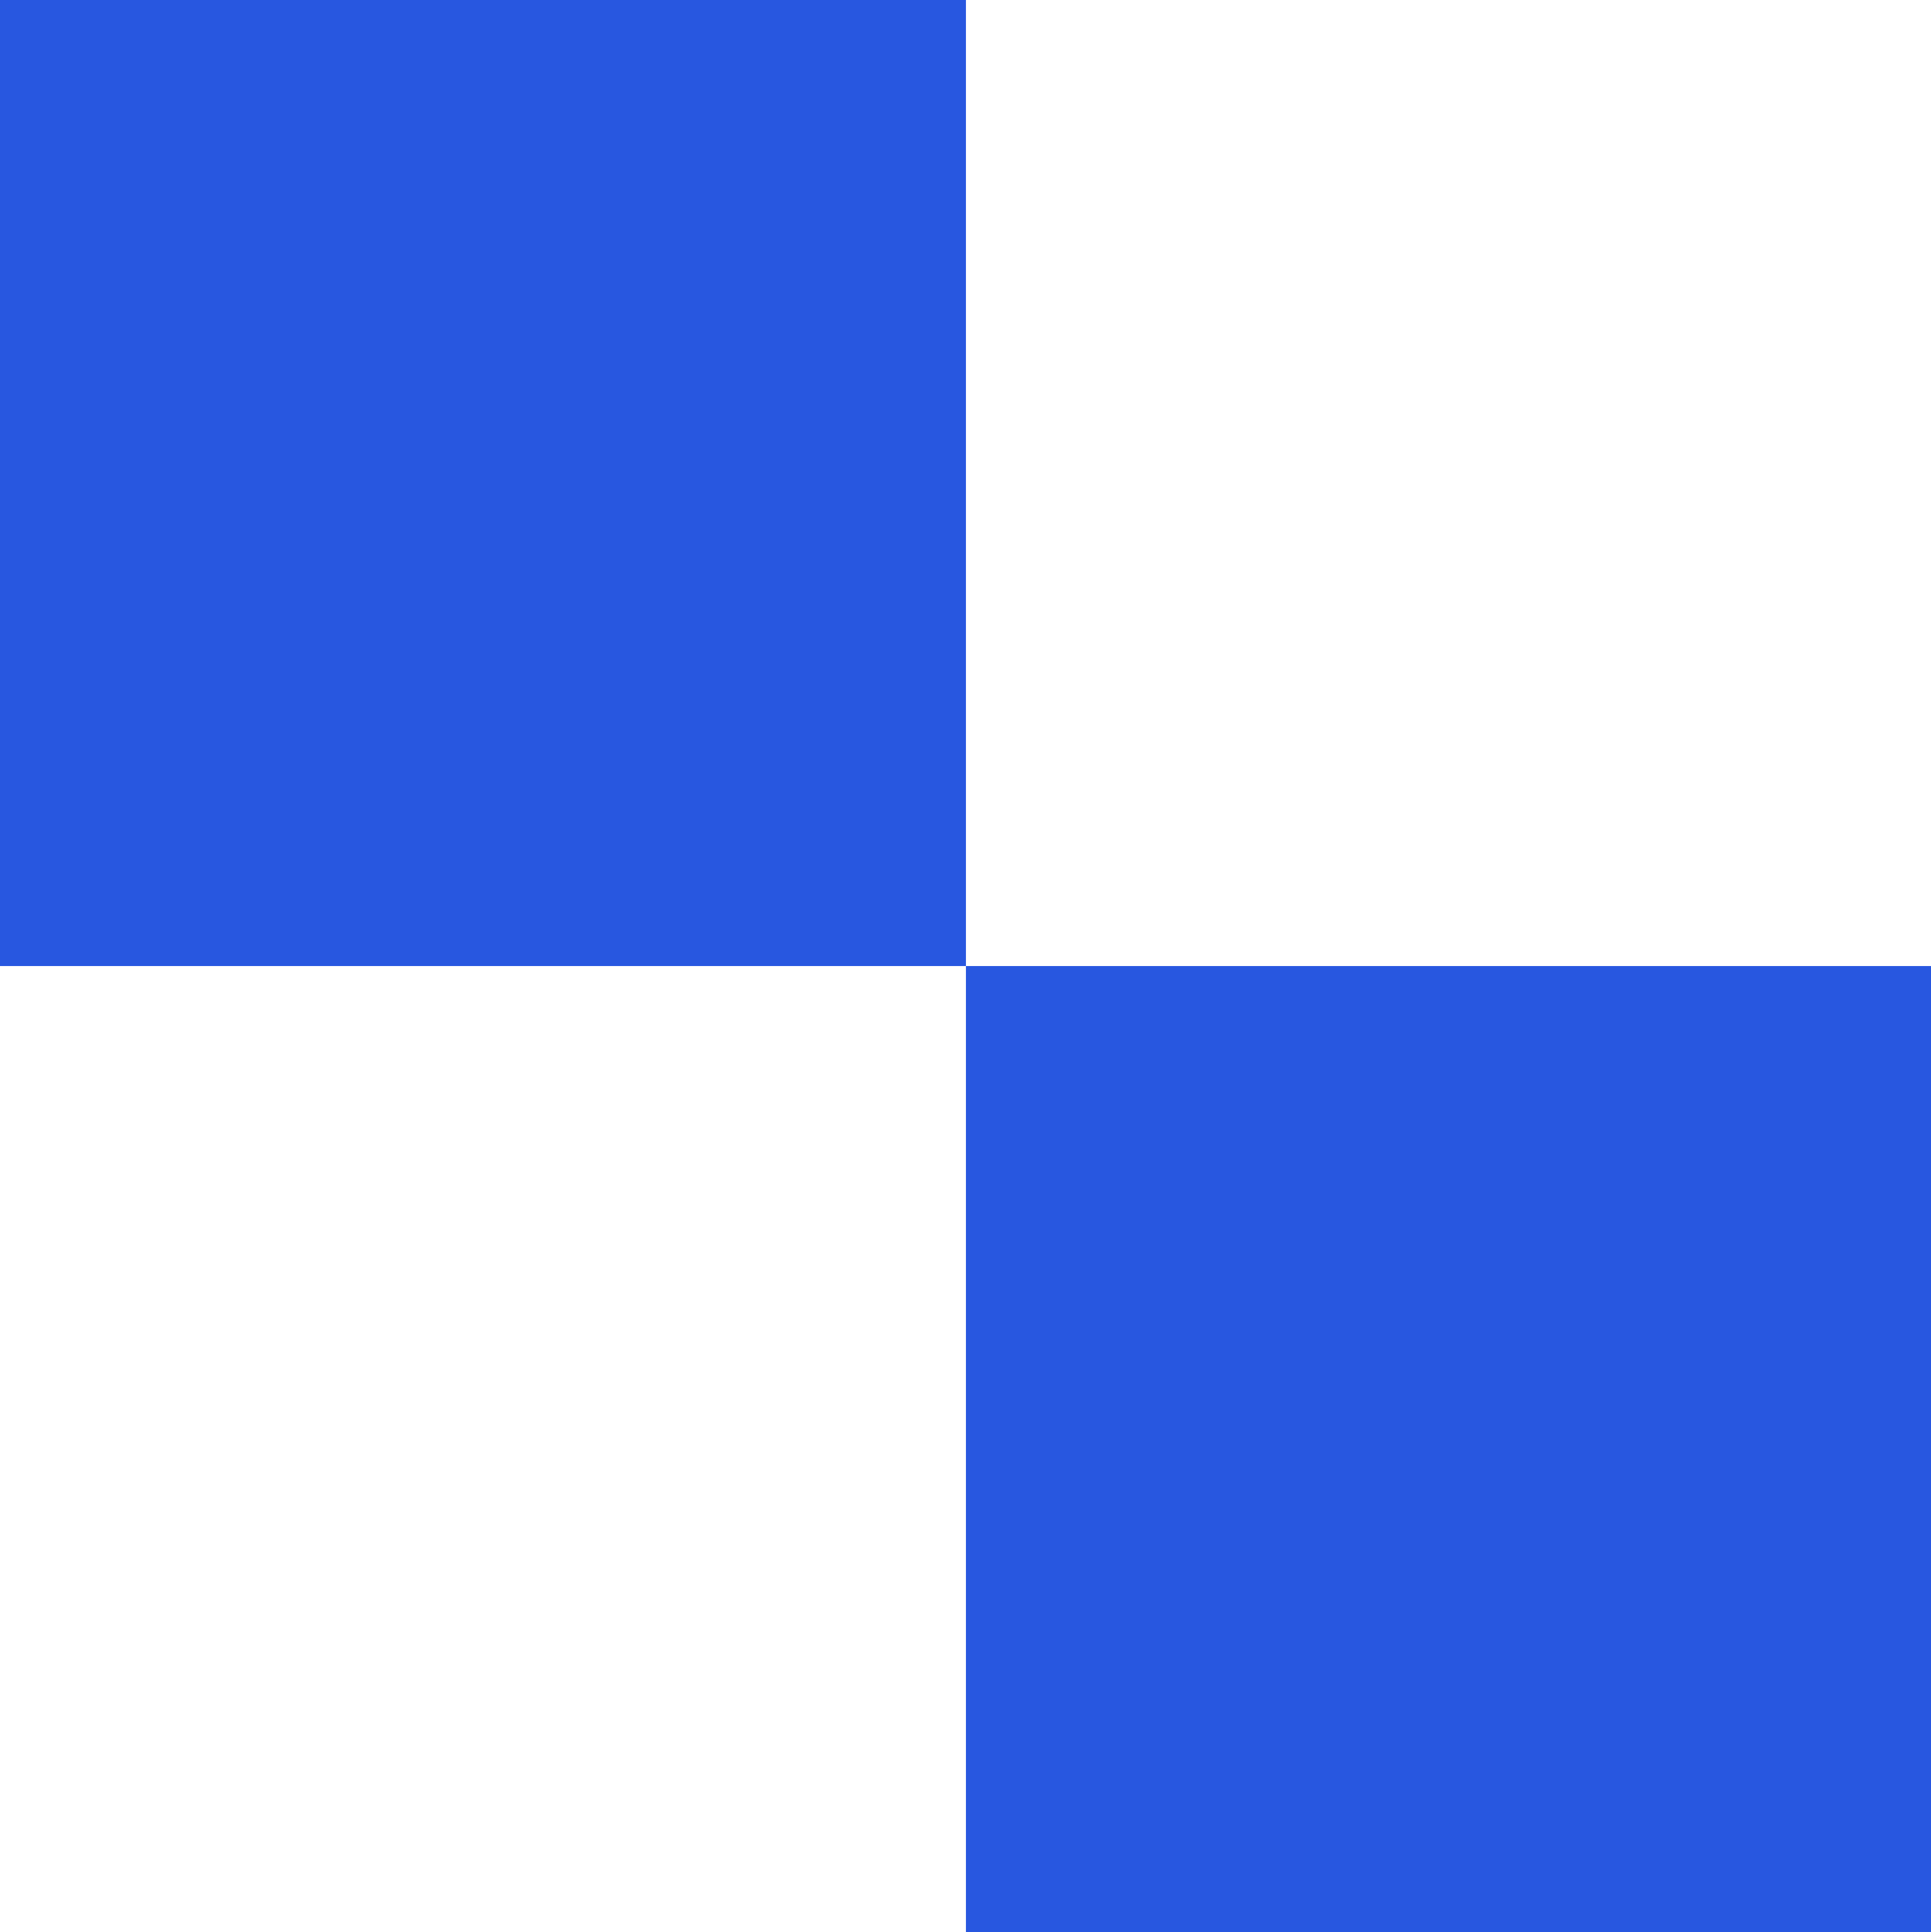
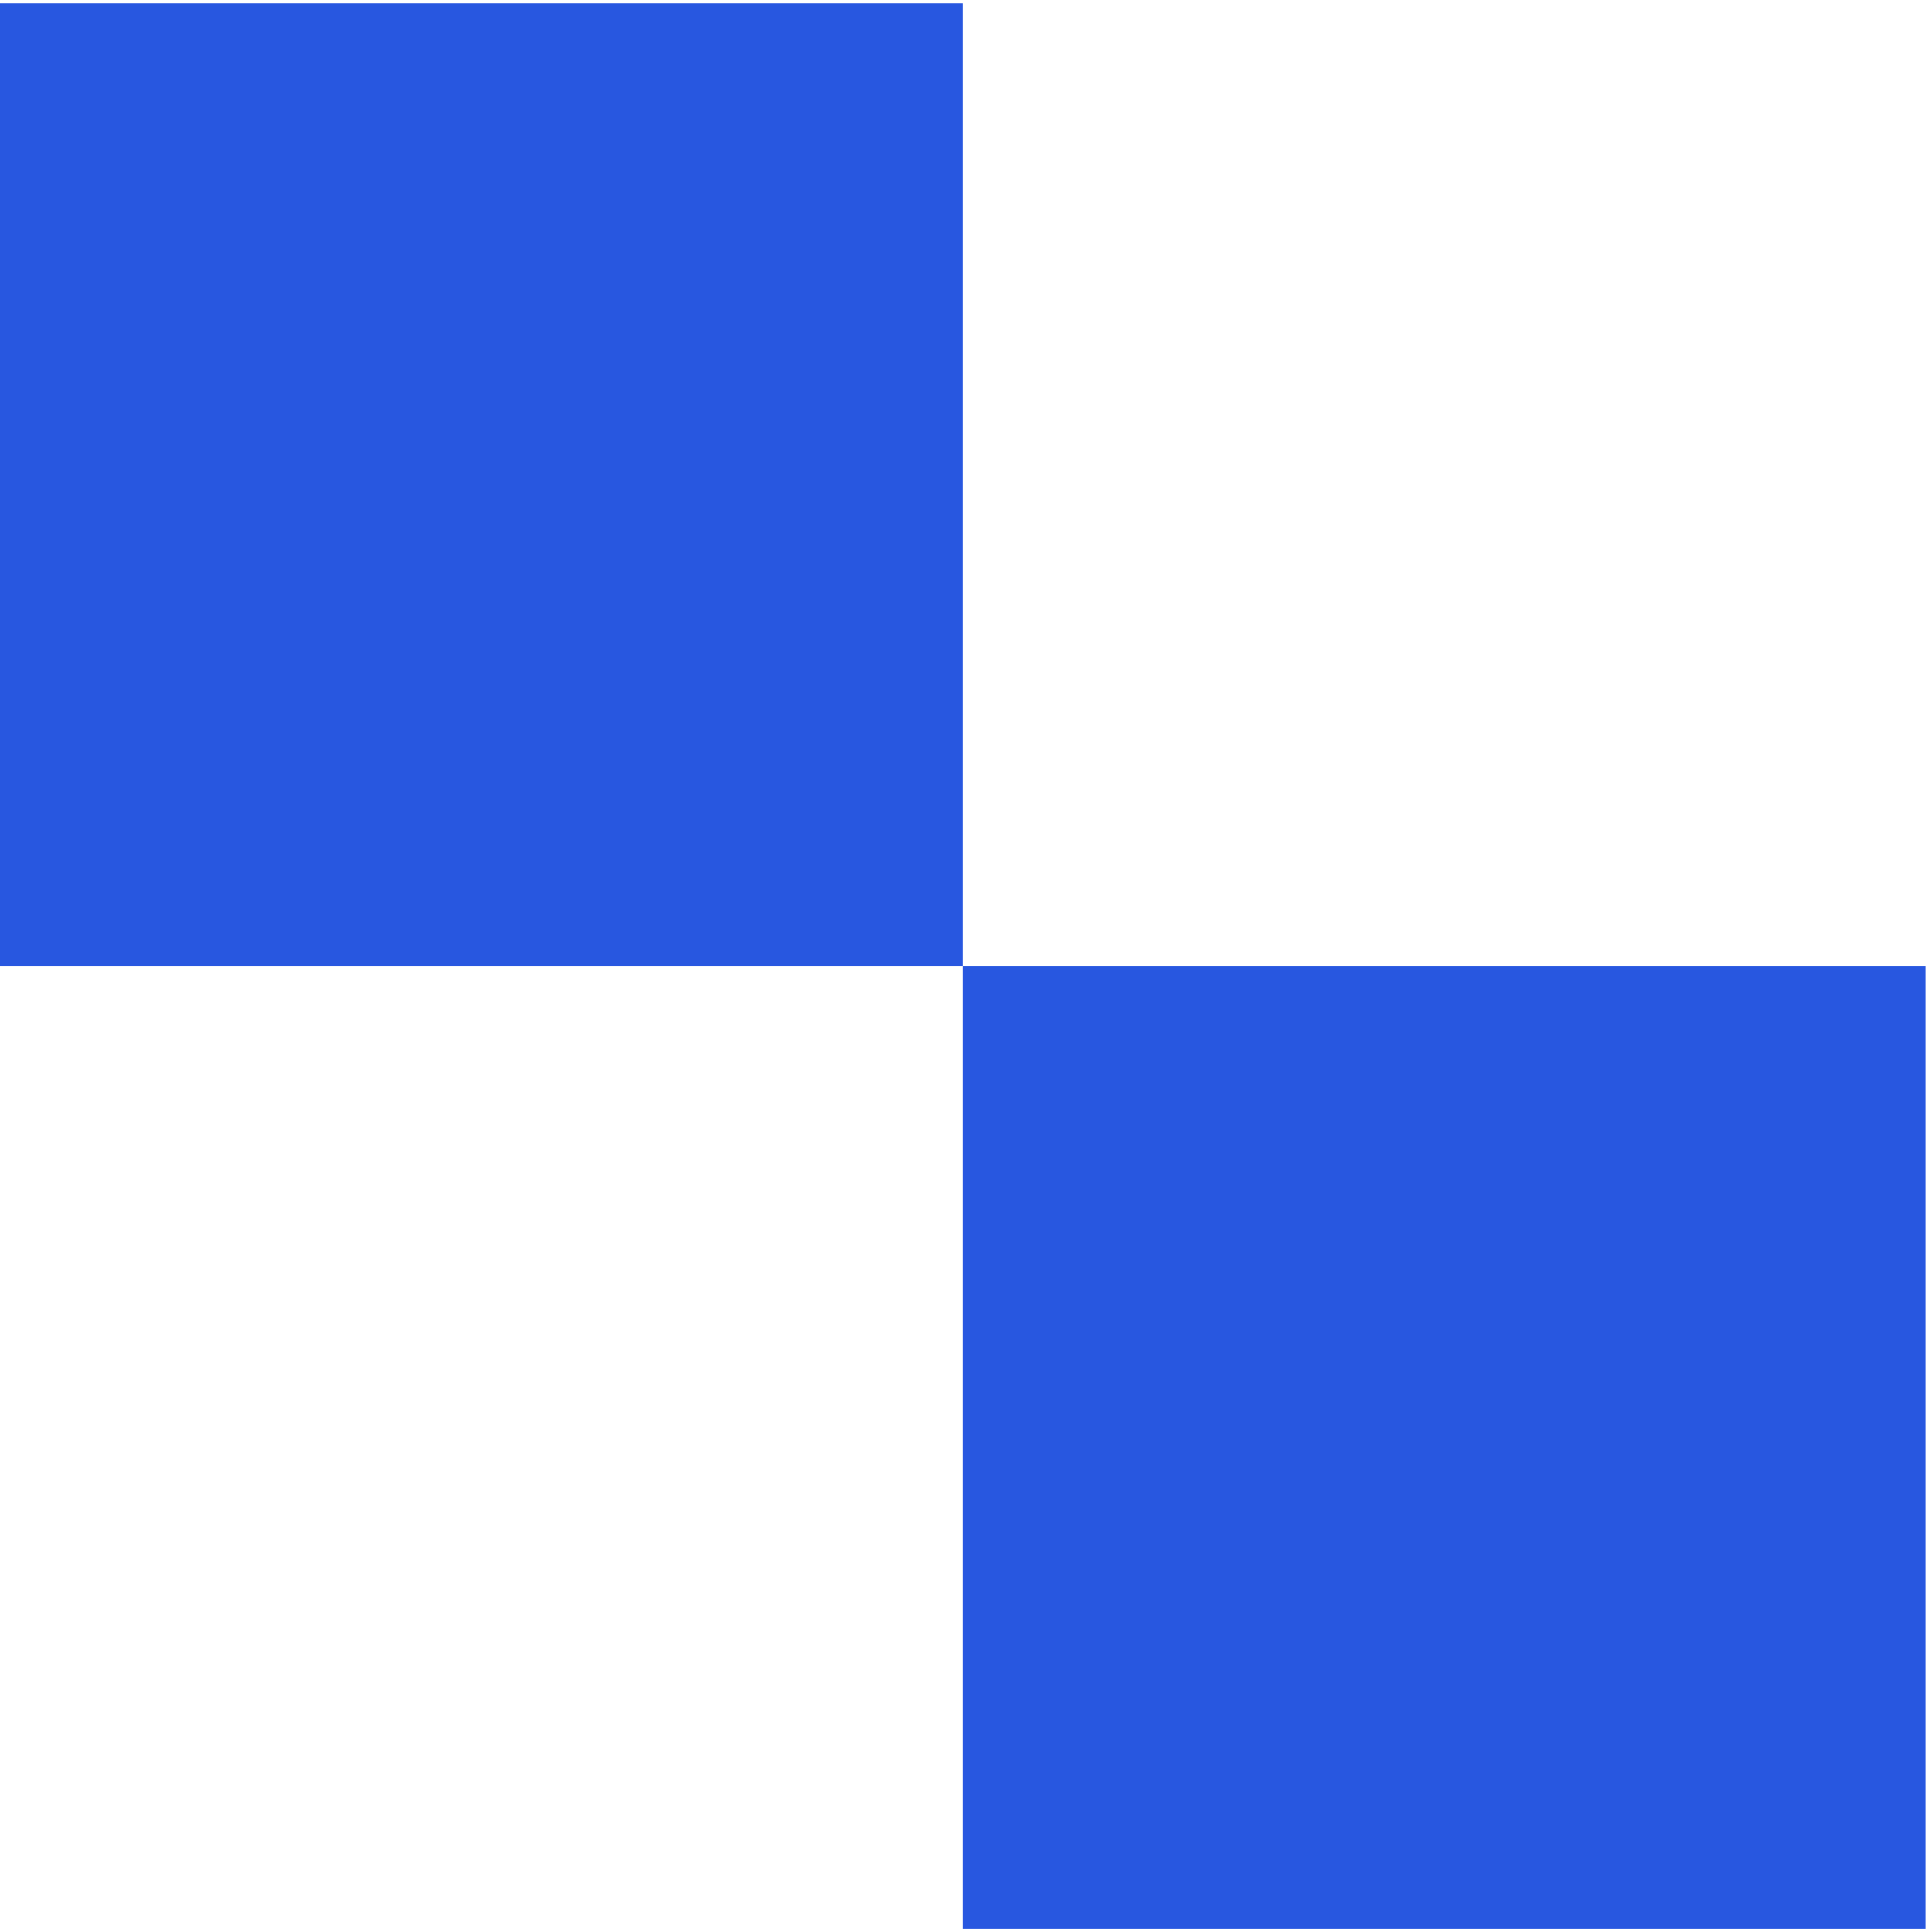
- <svg xmlns="http://www.w3.org/2000/svg" width="119.531" height="119.594" viewBox="0 0 119.531 119.594">
+ <svg xmlns="http://www.w3.org/2000/svg" width="120" height="120" viewBox="0 0 120 119.594">
  <defs>
    <style>
      .cls-1 {
        fill: #2857E0;
        fill-rule: evenodd;
      }
    </style>
  </defs>
  <path id="Rectangle_1_copy_14" data-name="Rectangle 1 copy 14" class="cls-1" d="M0.469,0h59.8V59.8H0.469V0Zm59.8,59.8h59.8v59.8h-59.8V59.8Z" transform="translate(-0.469)" />
</svg>
